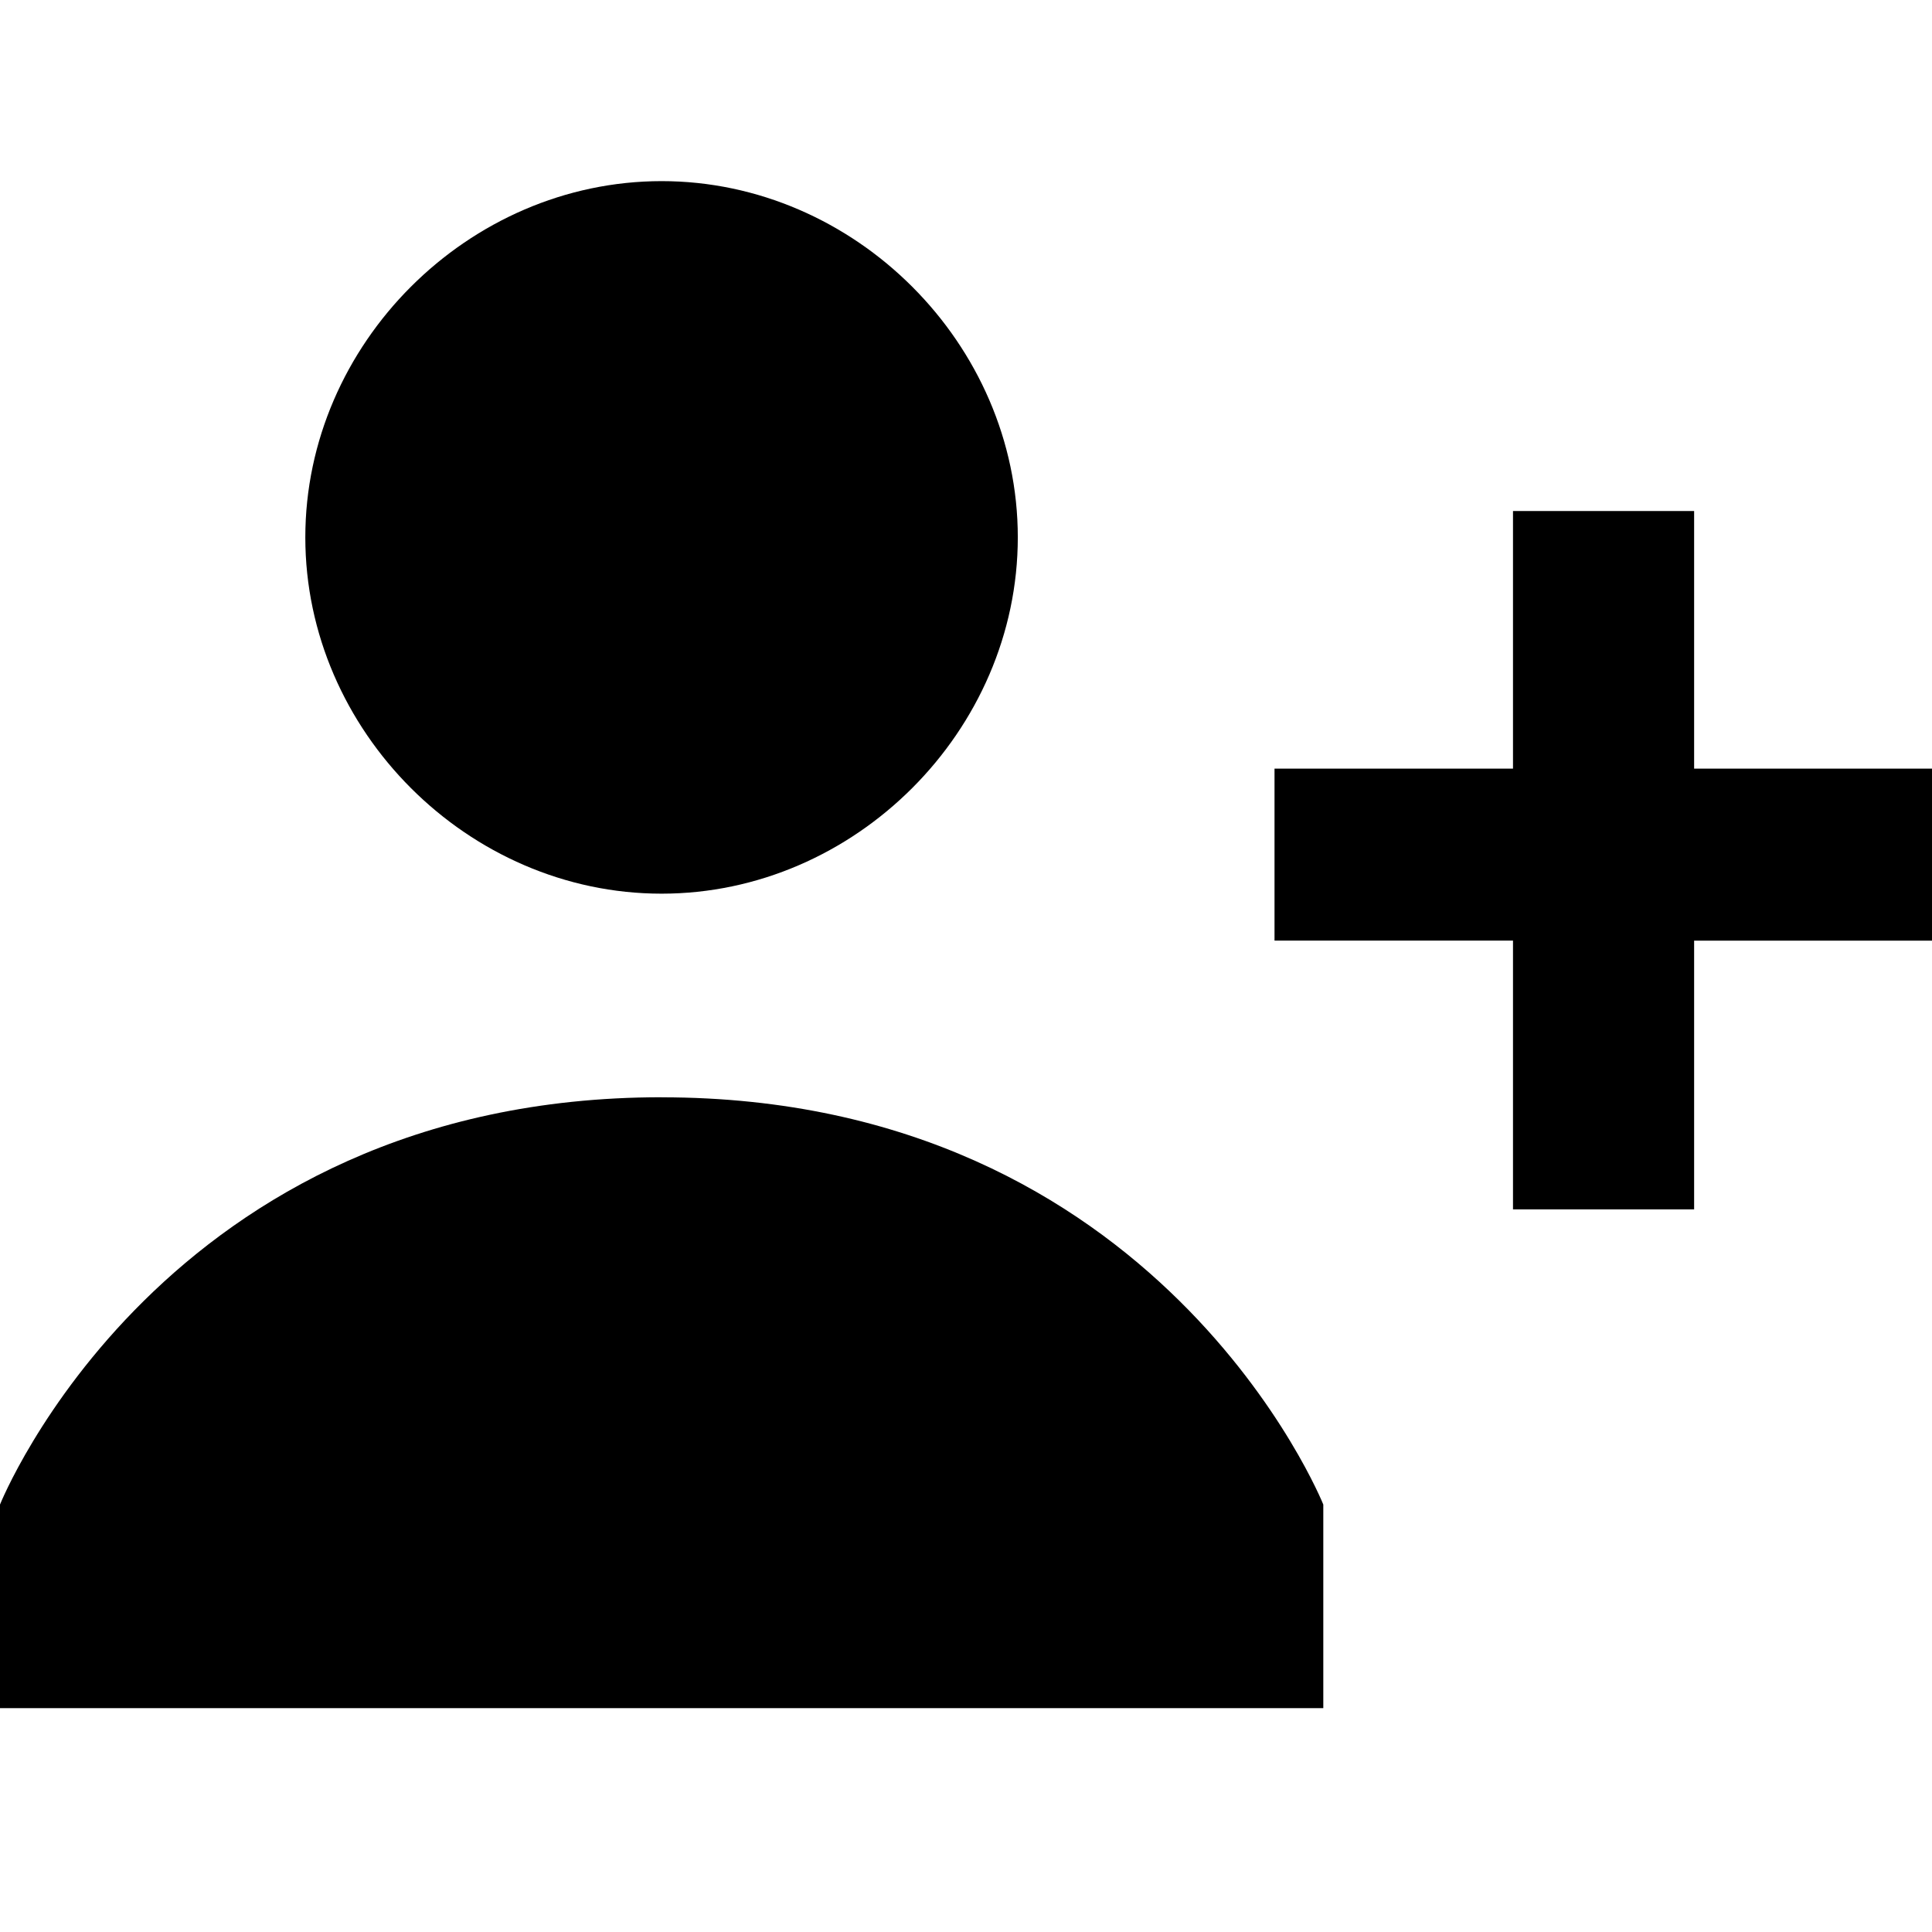
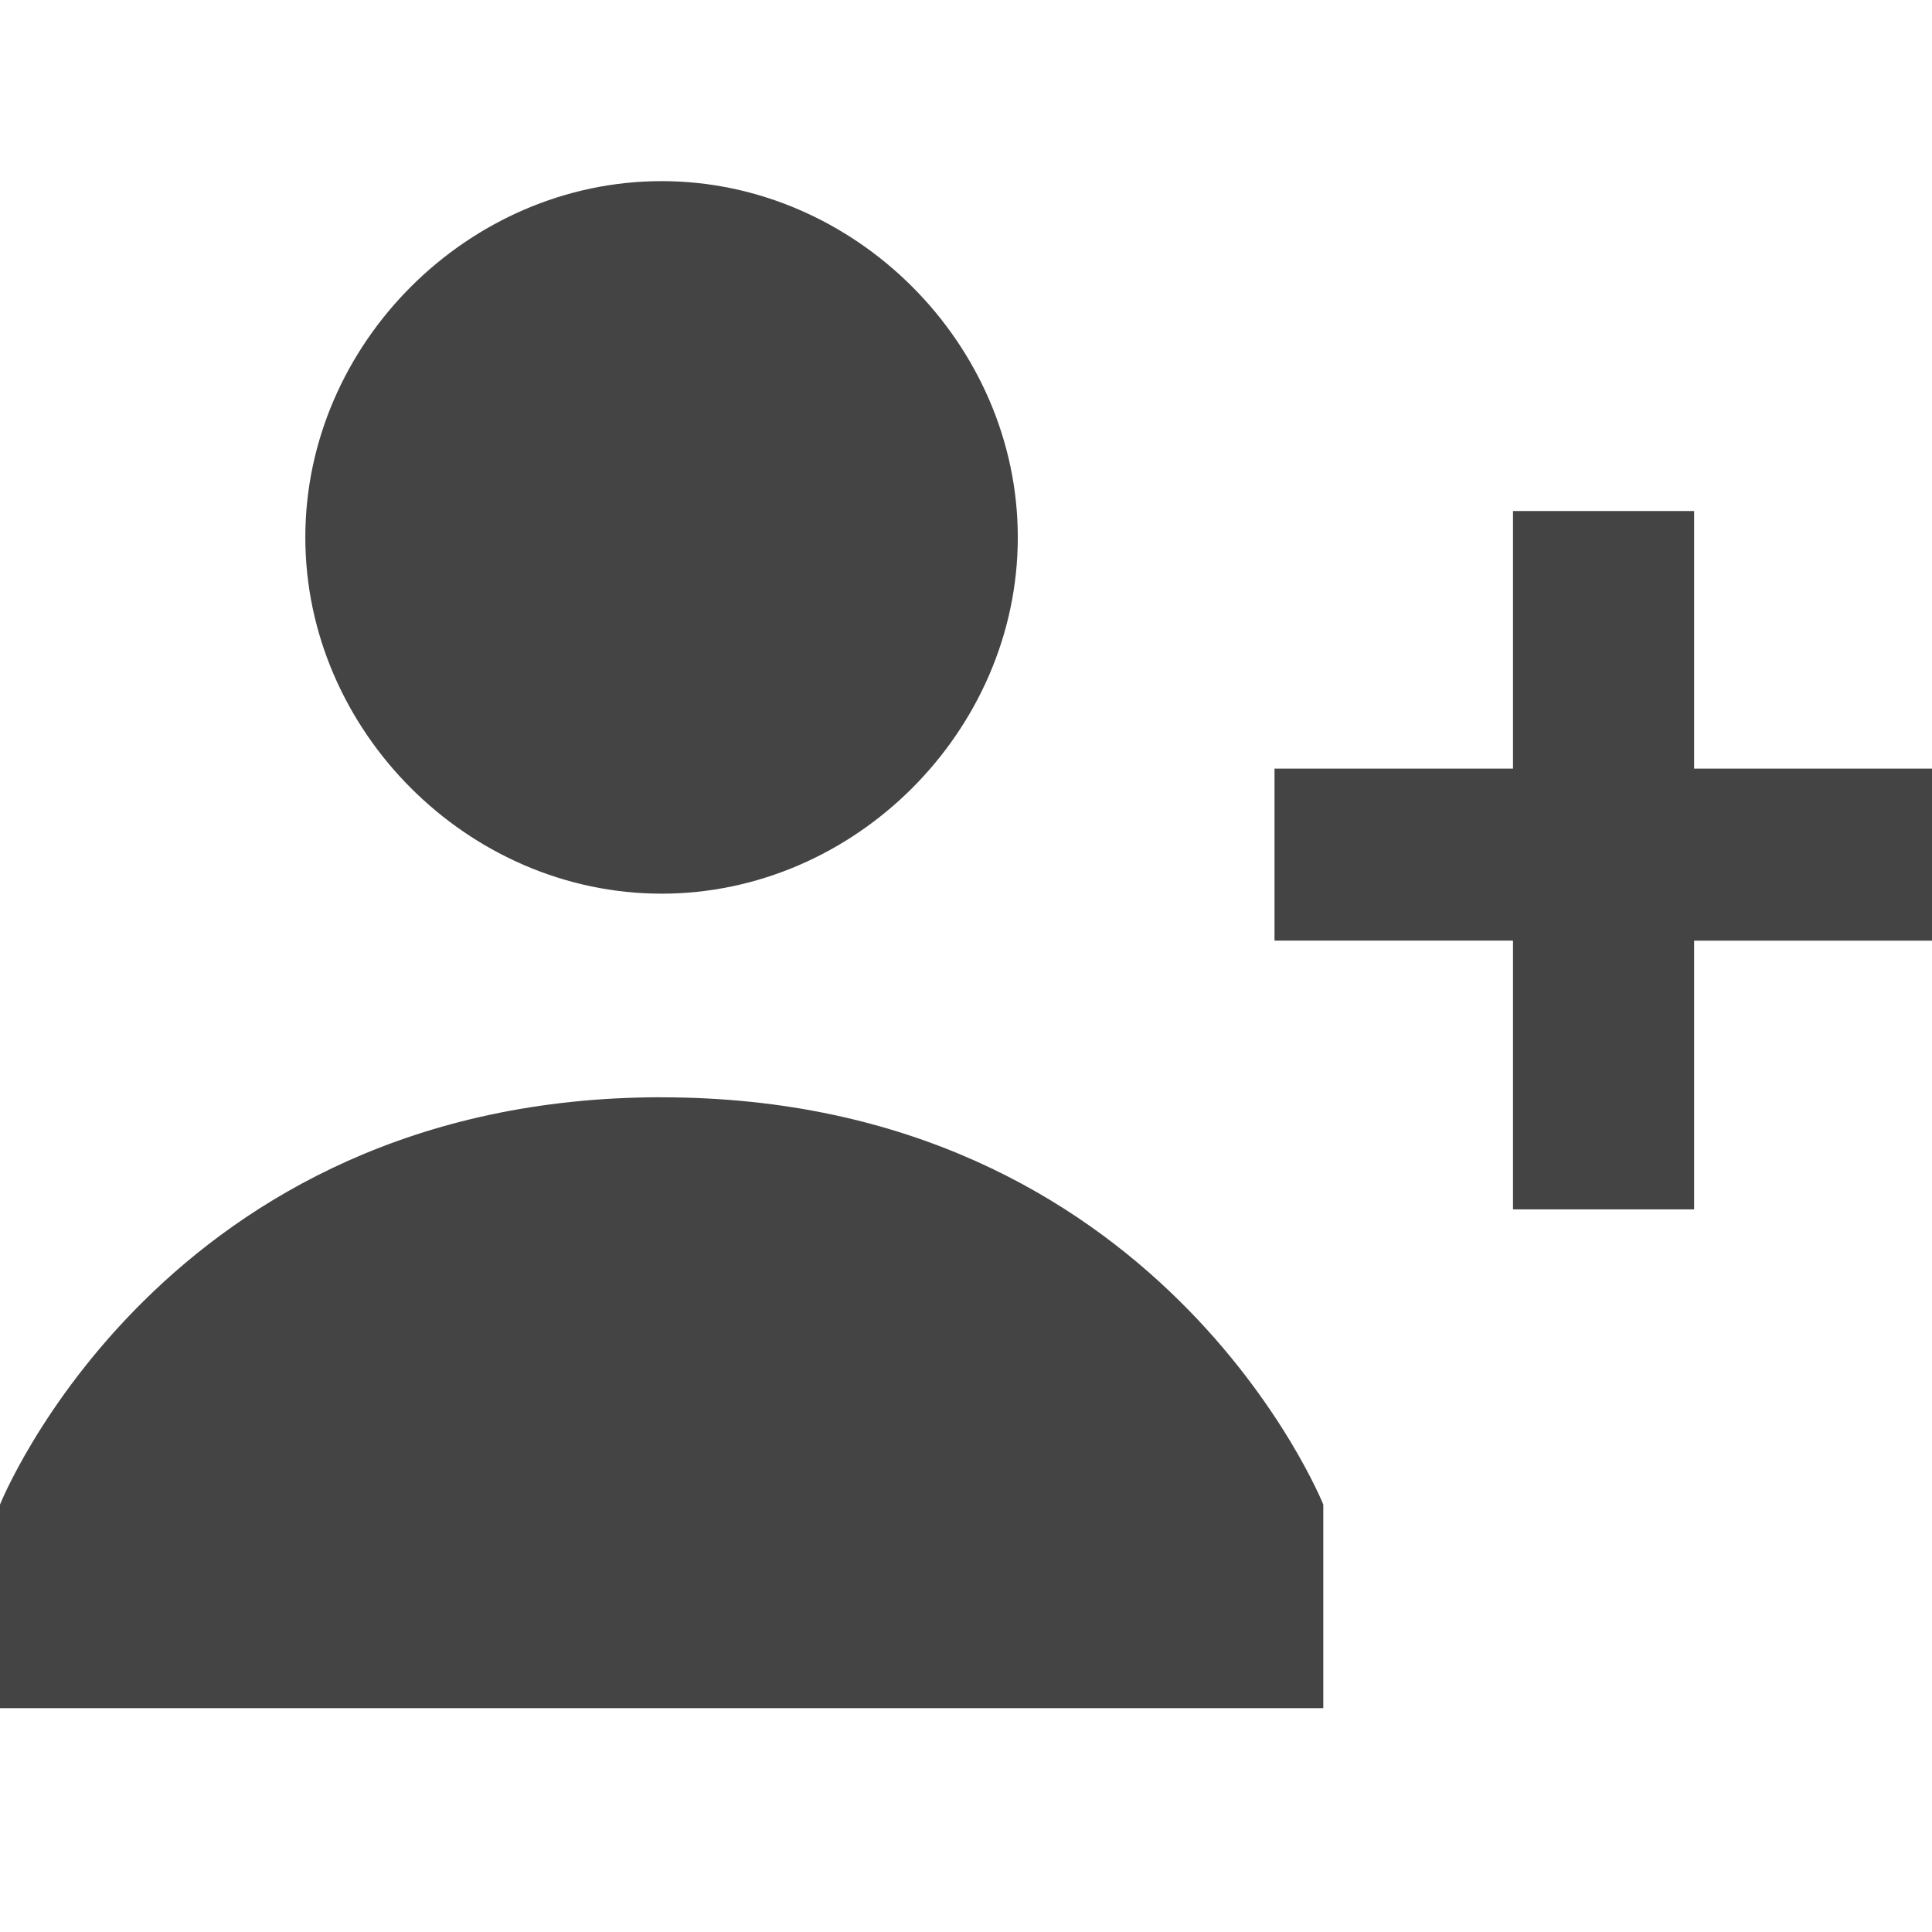
<svg xmlns="http://www.w3.org/2000/svg" width="32" height="32" viewBox="0 0 32 32">
-   <g class="nc-icon-wrapper" fill="#000000">
+   <g class="nc-icon-wrapper" fill="#444444">
    <path fill-rule="evenodd" d="M10.96 3C7.754 3 5.057 5.697 5.057 8.9c0 3.205 2.697 5.902 5.901 5.902 3.203 0 5.9-2.697 5.9-5.902 0-3.203-2.697-5.9-5.9-5.9zm-.002 15.174C2.698 18.174 0 24.92 0 24.92v3.372h21.918v-3.372s-2.698-6.745-10.96-6.745zM32 12.731h-3.94V8.464h-3v4.267h-3.95v2.848h3.95v4.452h3V15.58H32V12.73z" />
  </g>
</svg>
